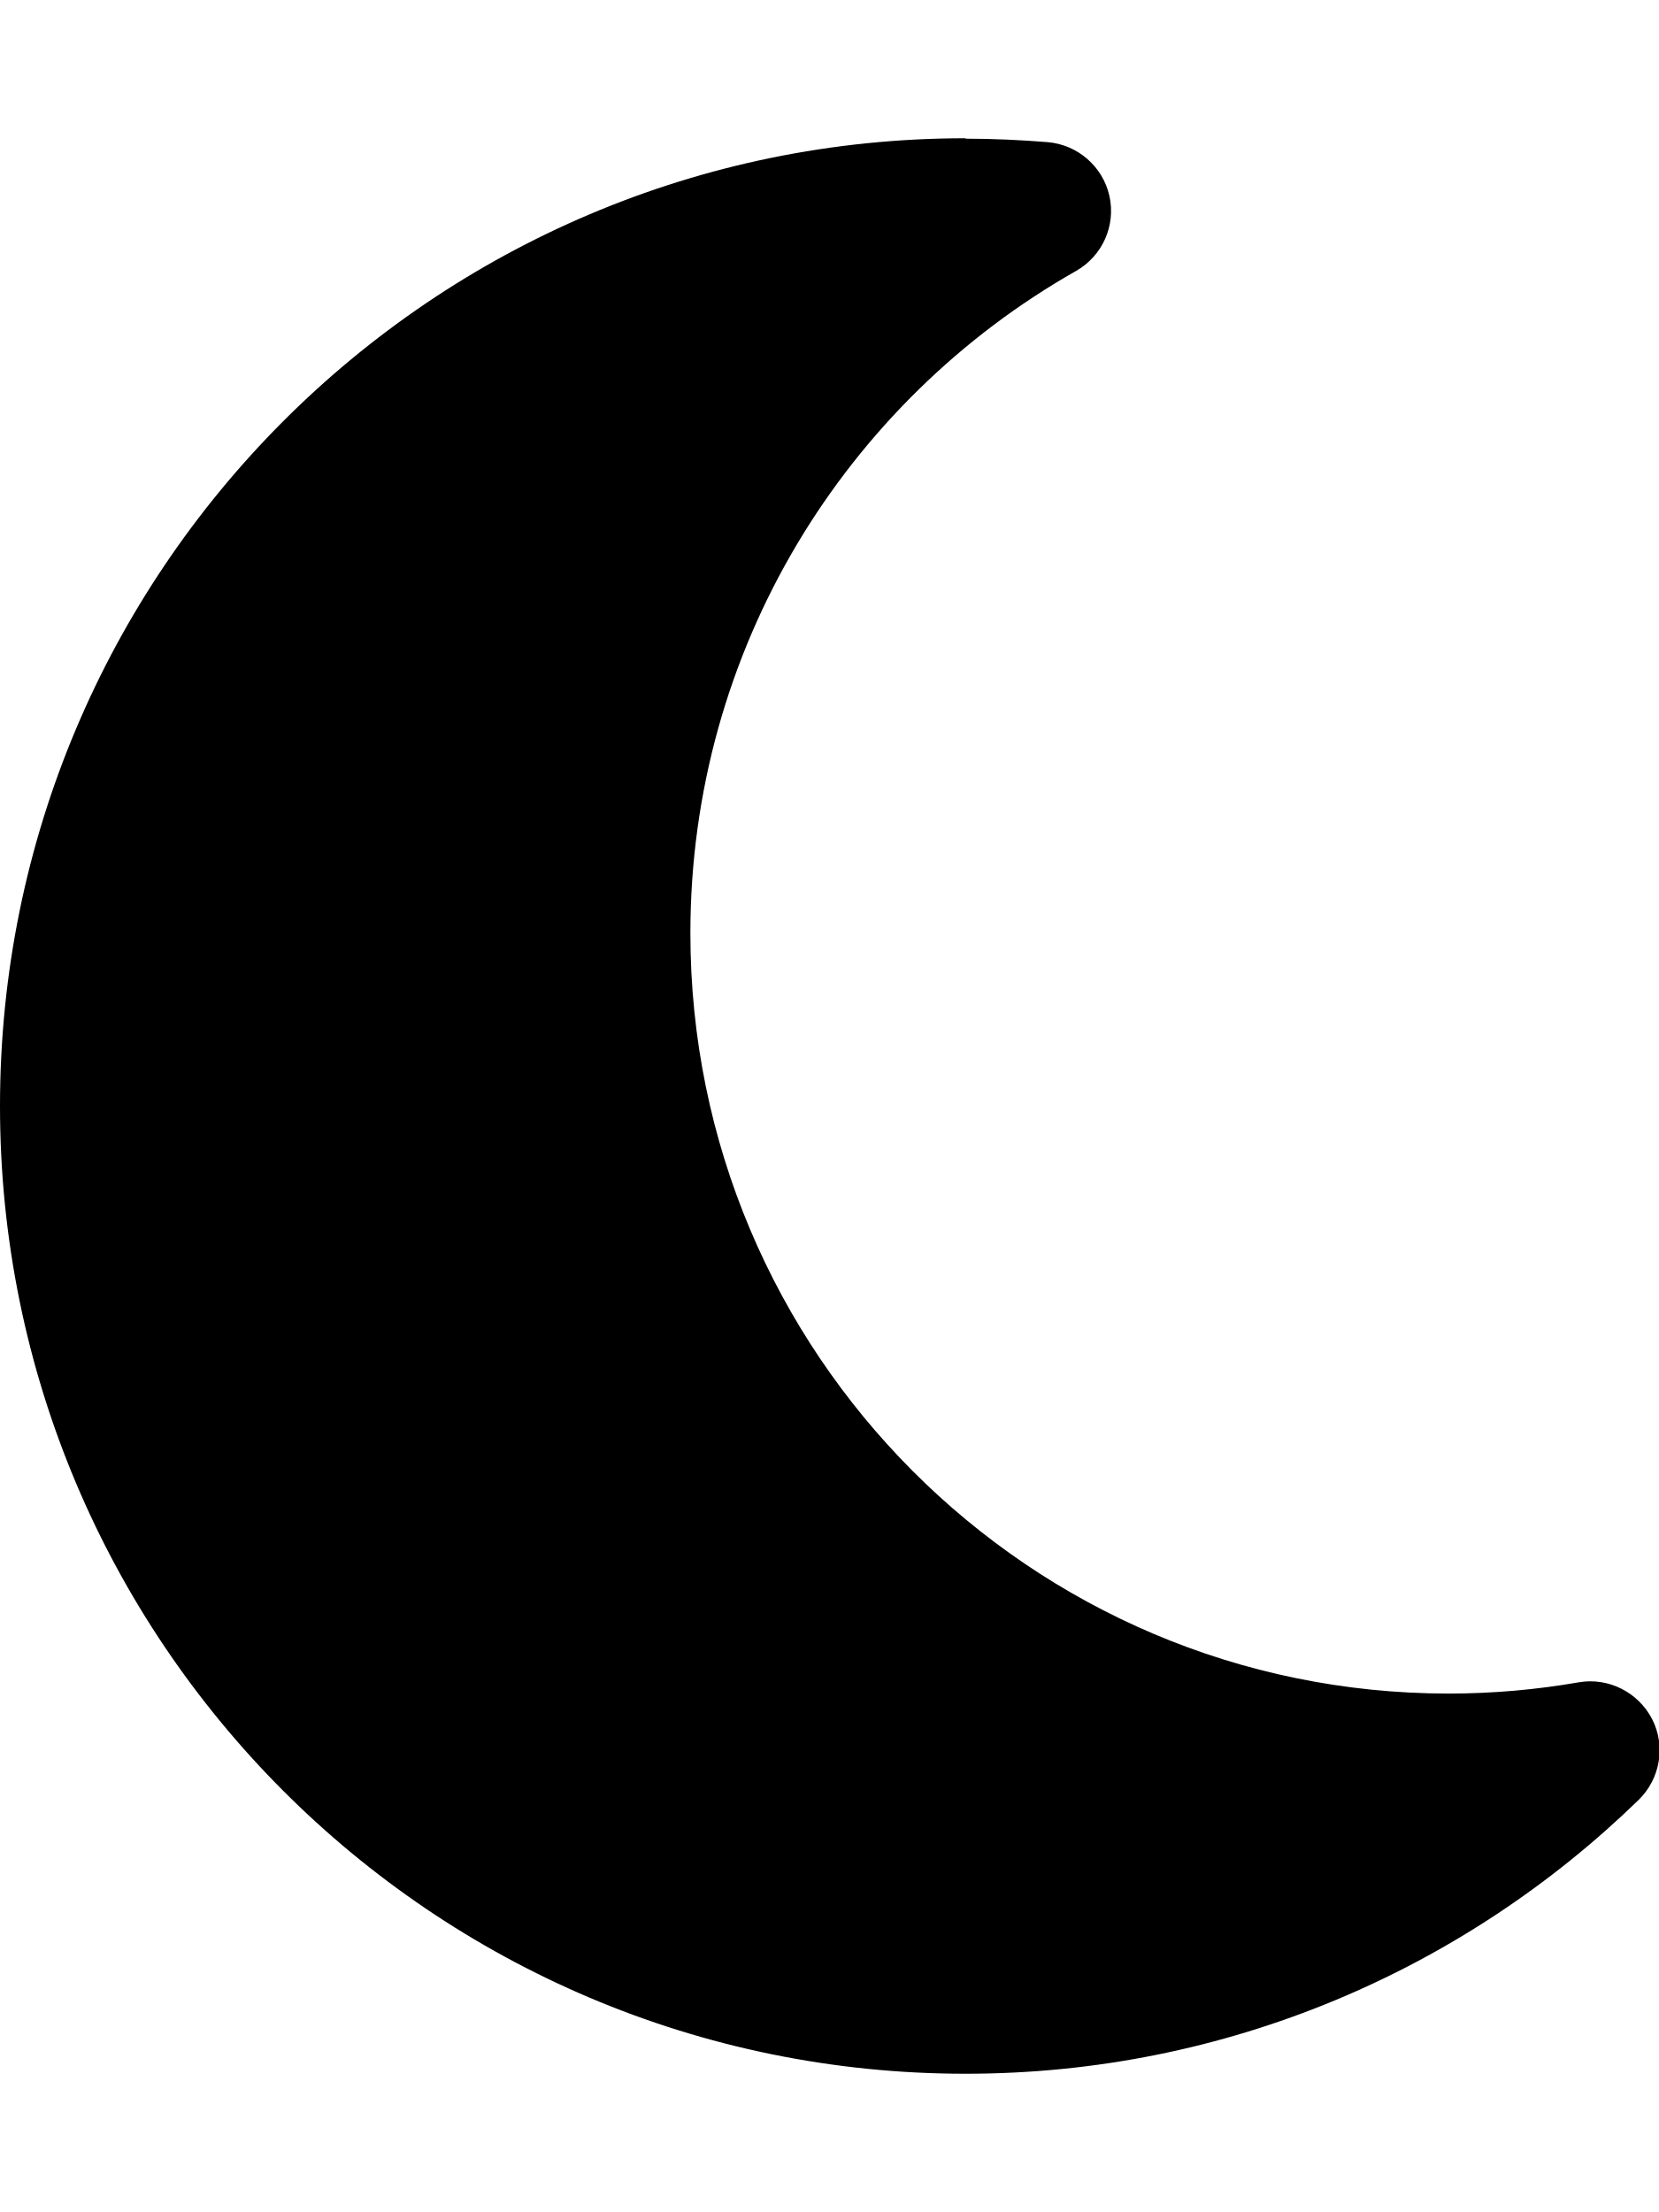
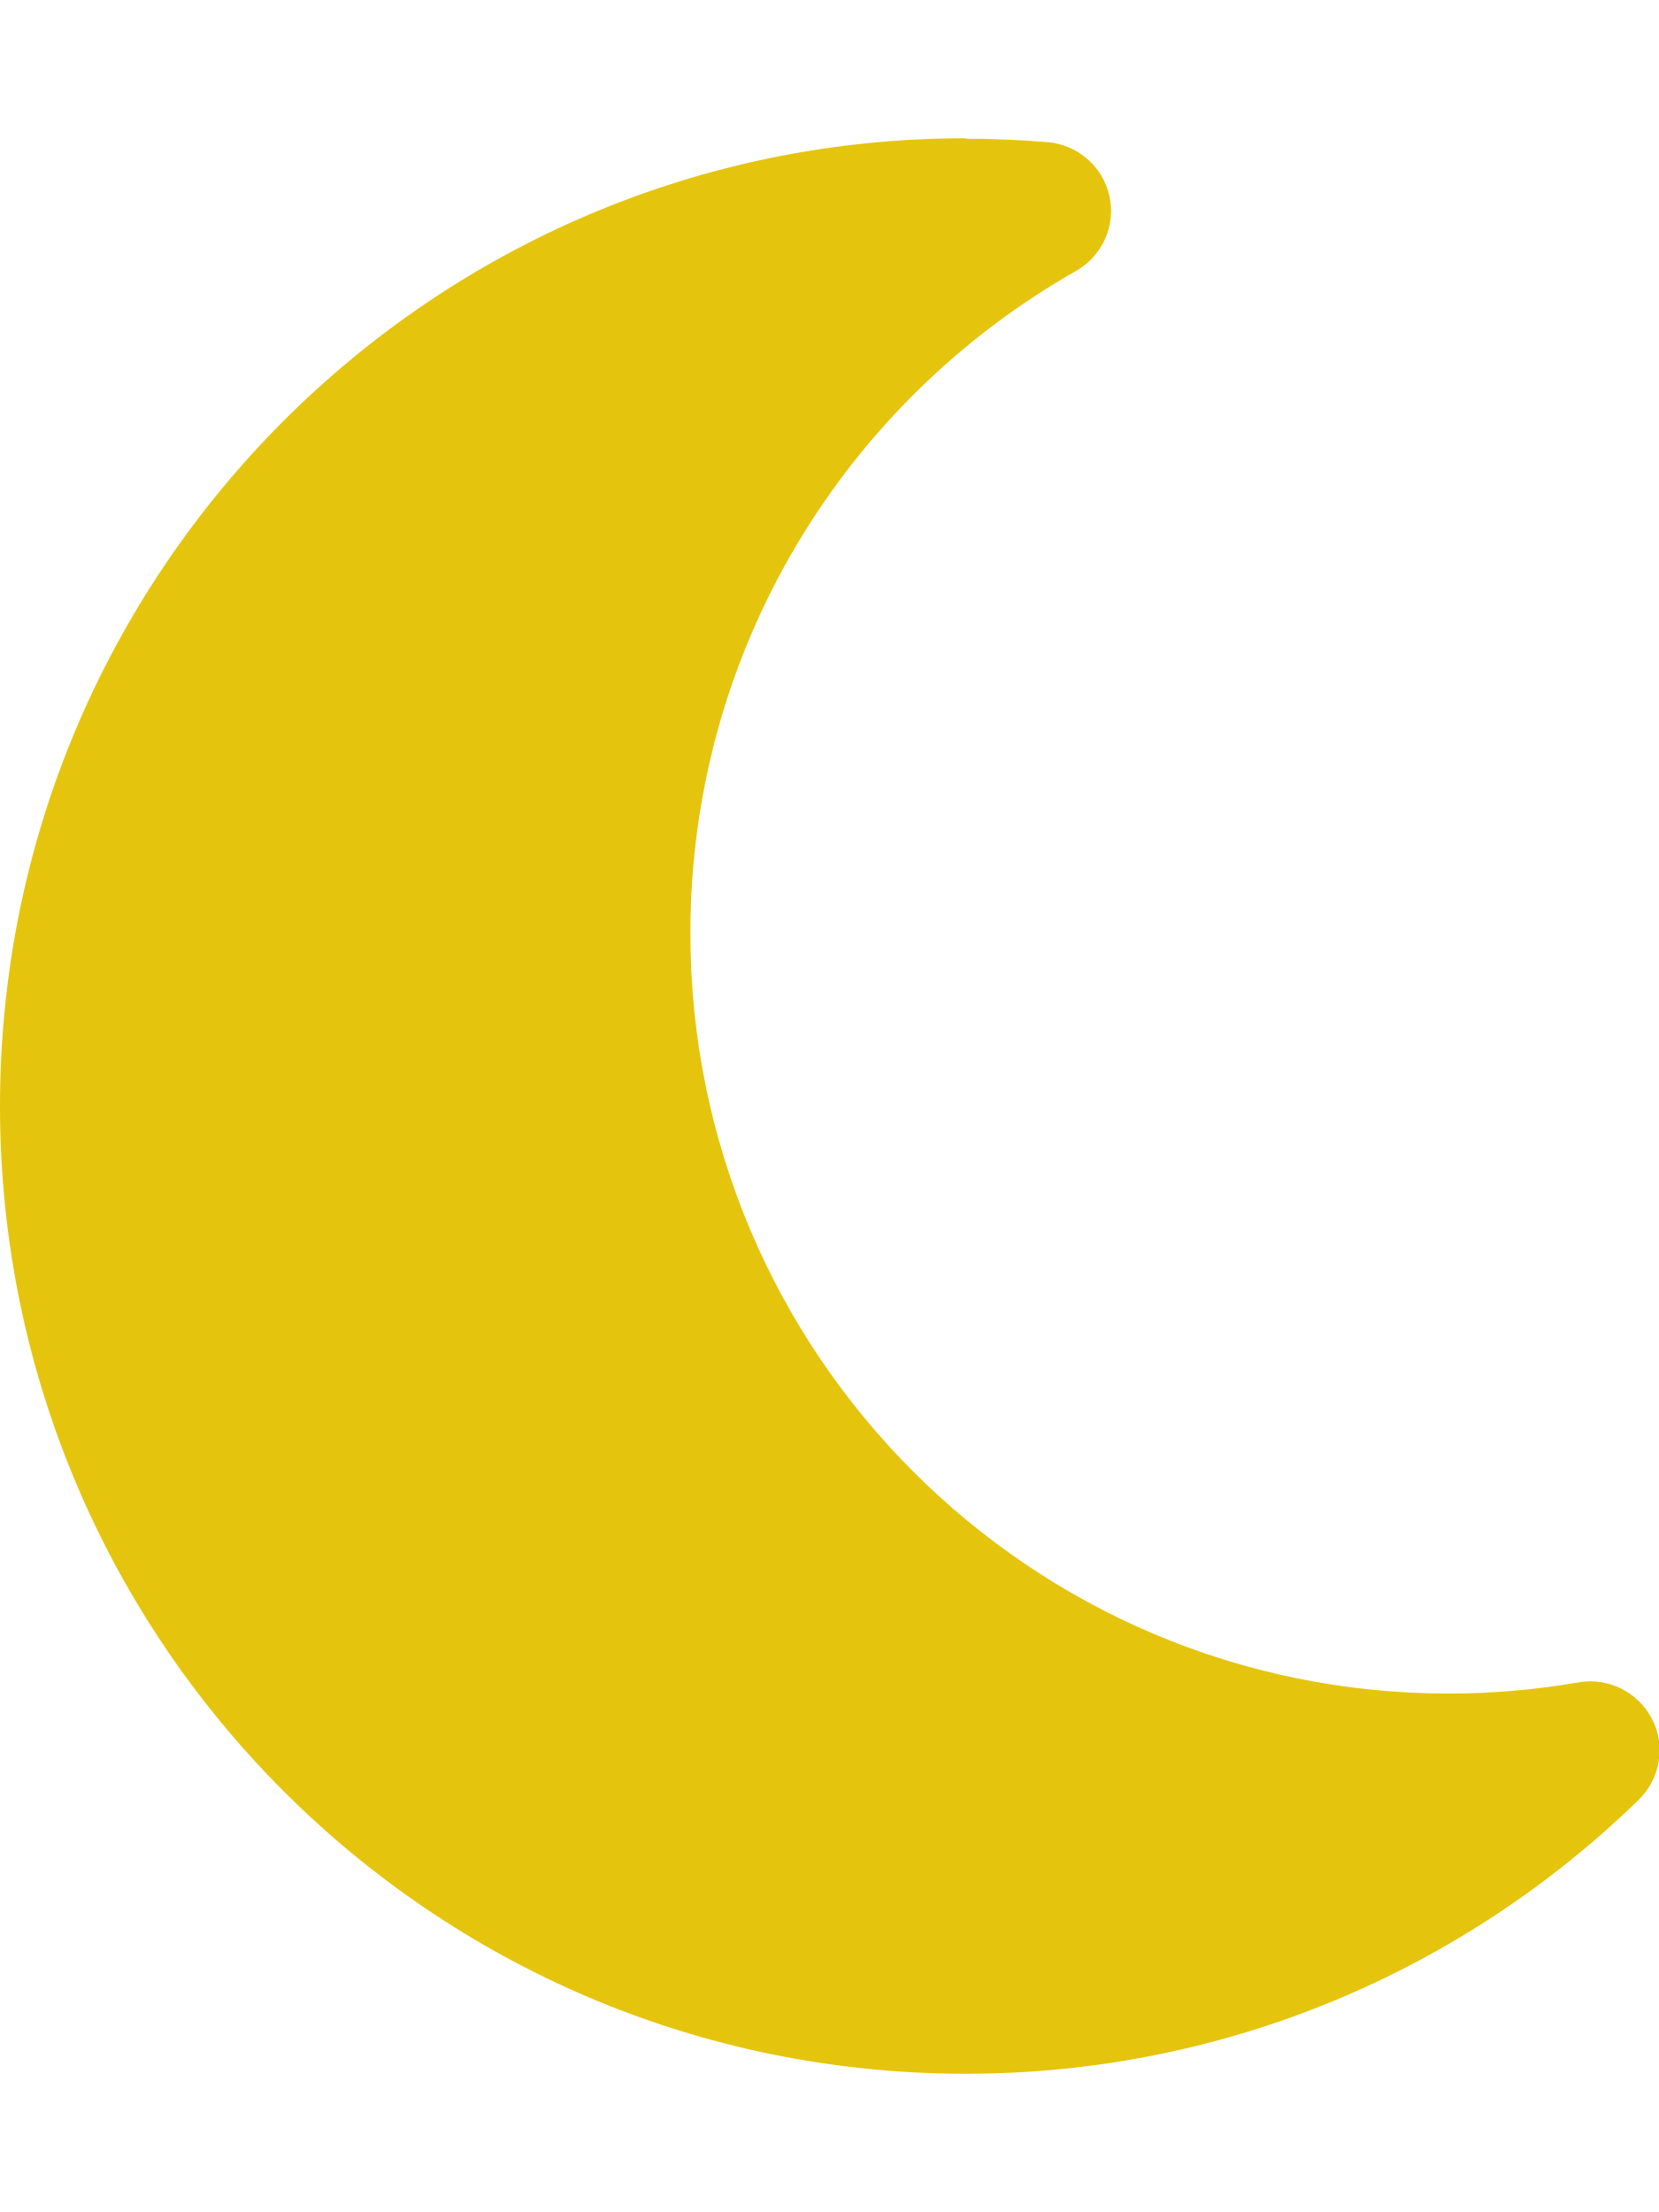
- <svg xmlns="http://www.w3.org/2000/svg" viewBox="0 0 384 512">
+ <svg xmlns="http://www.w3.org/2000/svg" fill="#E5C40D" viewBox="0 0 384 512">
  <path d="M223.5 32C100 32 0 132.3 0 256S100 480 223.5 480c60.6 0 115.5-24.2 155.8-63.4c5-4.9 6.3-12.5 3.1-18.7s-10.1-9.7-17-8.5c-9.8 1.7-19.8 2.6-30.1 2.6c-96.9 0-175.5-78.8-175.5-176c0-65.8 36-123.1 89.3-153.3c6.1-3.5 9.2-10.5 7.7-17.3s-7.3-11.9-14.3-12.5c-6.3-.5-12.6-.8-19-.8z" />
</svg>
